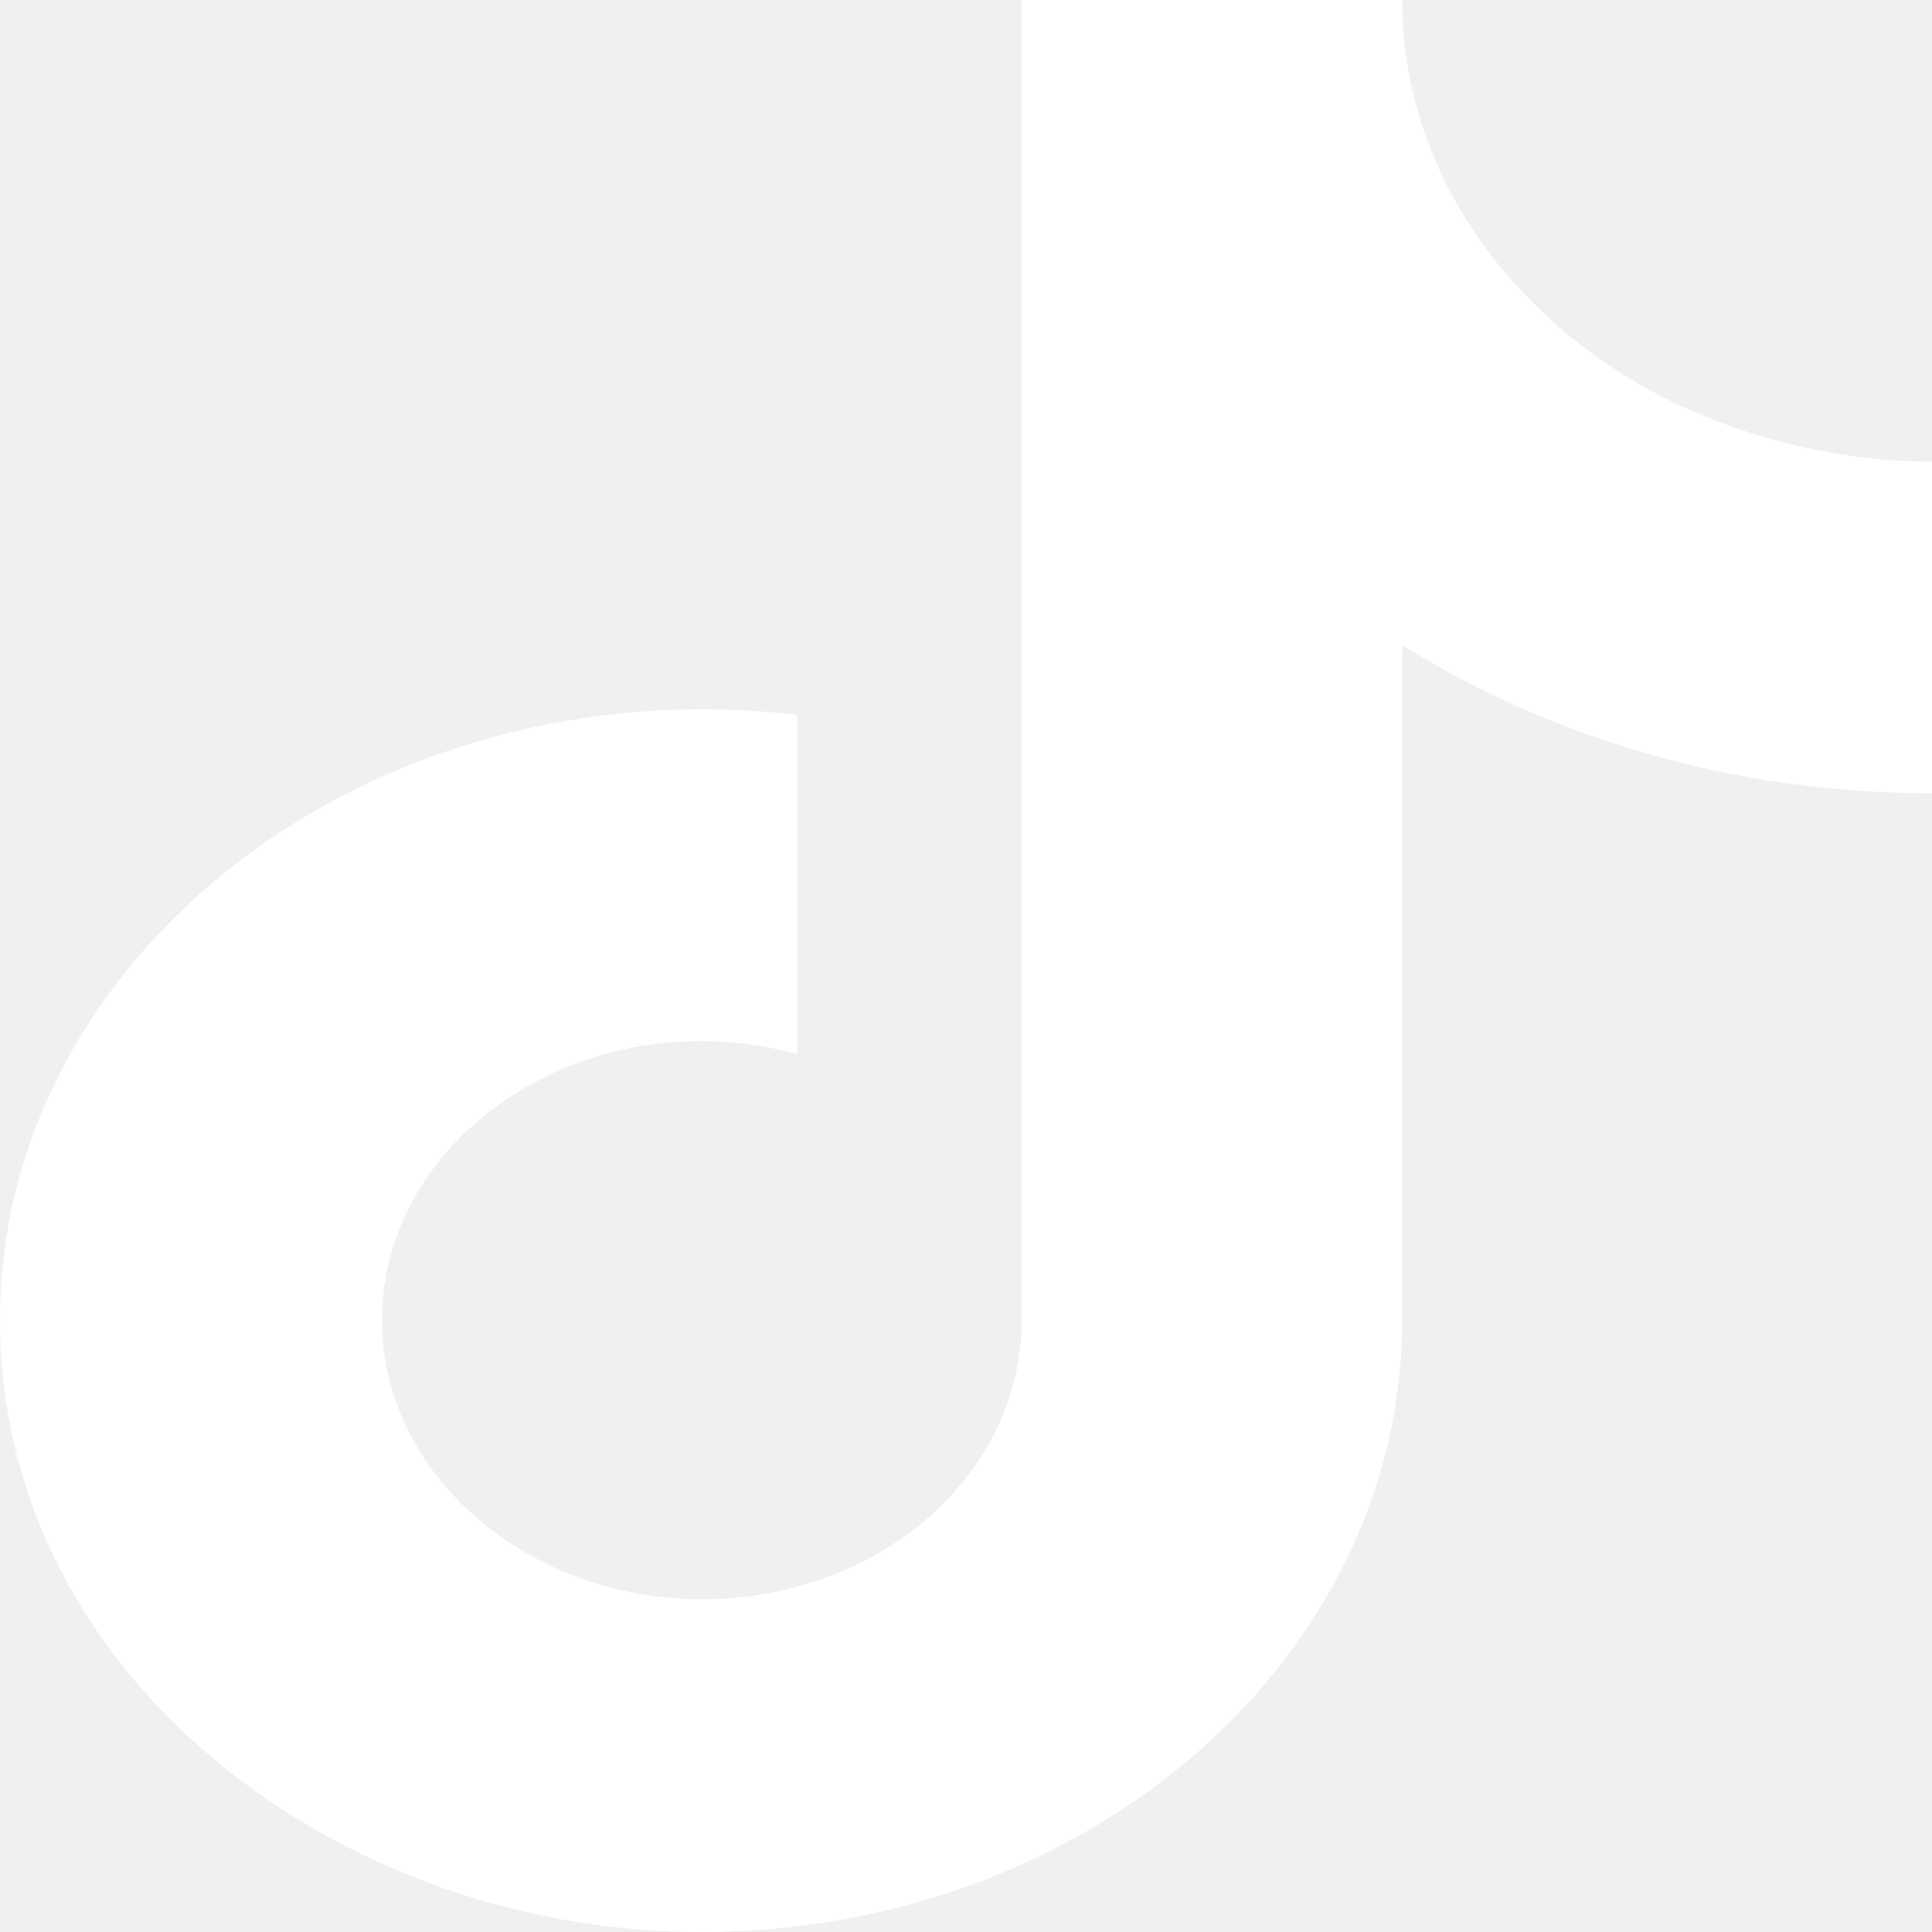
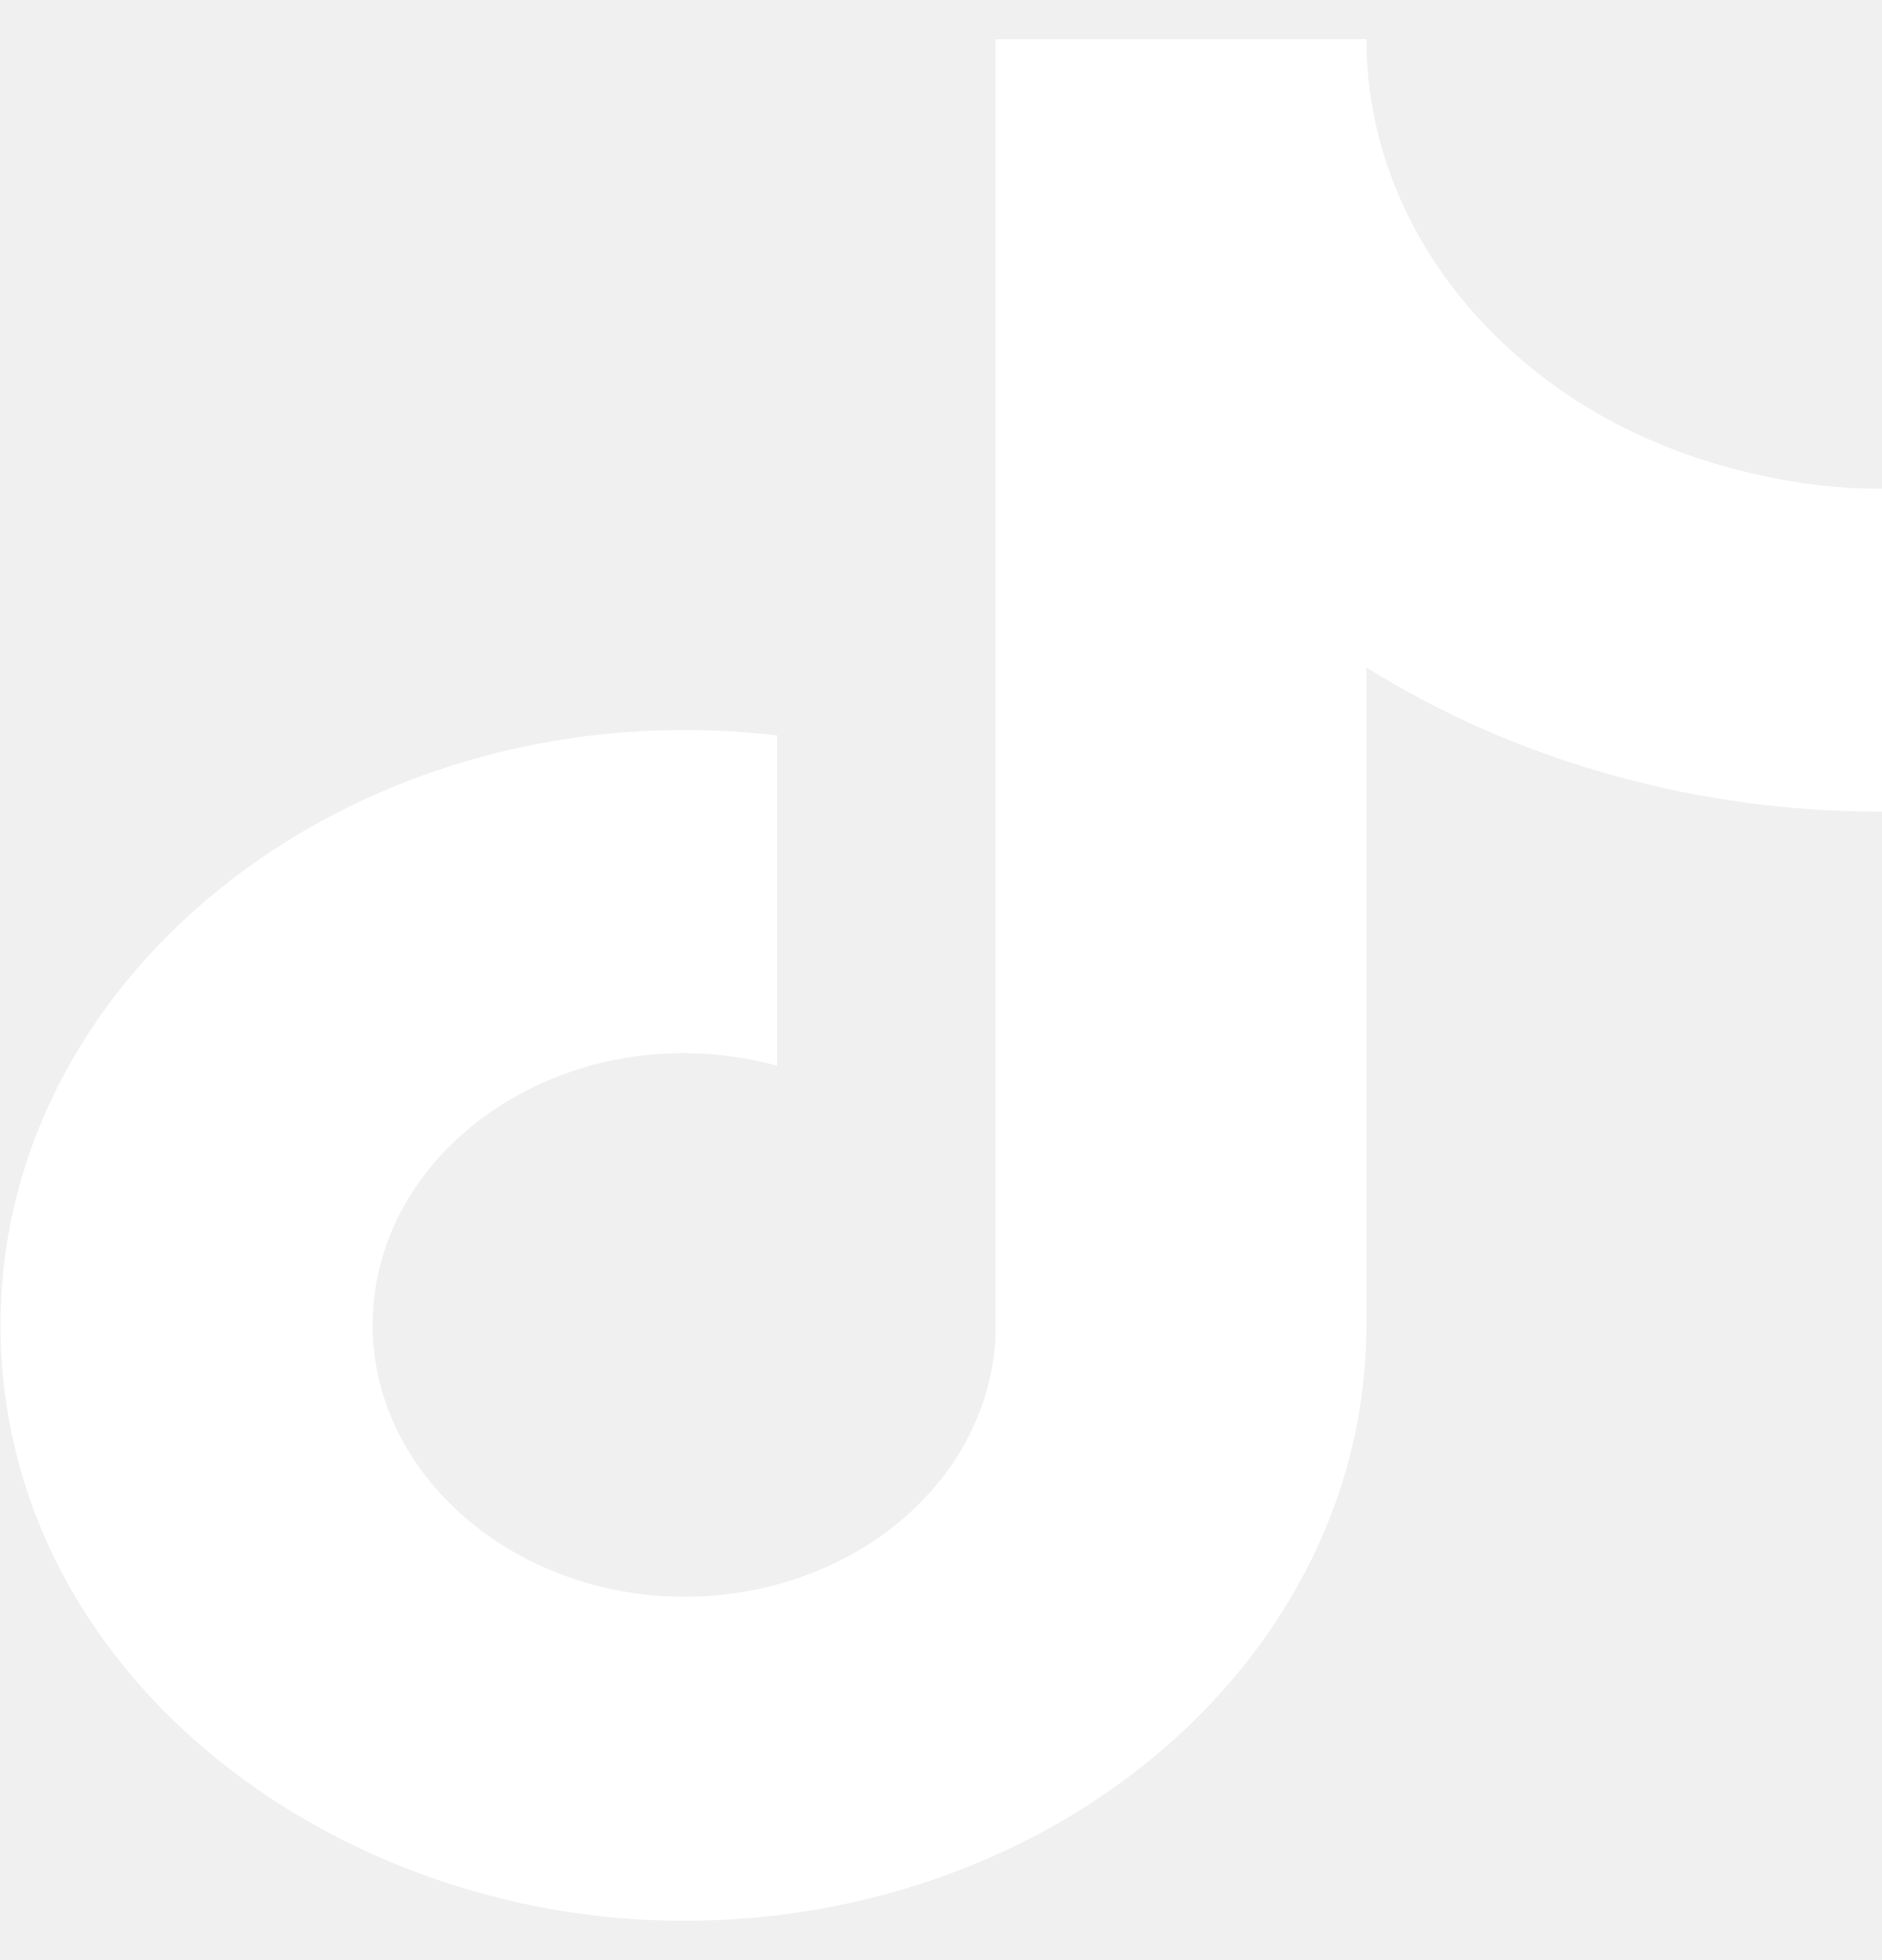
- <svg xmlns="http://www.w3.org/2000/svg" width="24" height="24" viewBox="0 0 24 24" fill="none">
-   <path d="M19.041 3.76C17.994 2.72 17.418 1.383 17.418 0H12.689V16.533C12.652 17.428 12.219 18.276 11.479 18.897C10.74 19.519 9.752 19.866 8.724 19.867C6.551 19.867 4.745 18.32 4.745 16.4C4.745 14.107 7.286 12.387 9.903 13.093V8.88C4.622 8.267 0 11.84 0 16.4C0 20.84 4.224 24 8.709 24C13.515 24 17.418 20.6 17.418 16.4V8.013C19.336 9.213 21.639 9.857 24 9.853V5.733C24 5.733 21.122 5.853 19.041 3.76Z" fill="white" />
+ <svg xmlns="http://www.w3.org/2000/svg" width="24" height="25" viewBox="0 0 24 25" fill="none">
+   <path d="M19.048 4.26C18.002 3.22 17.425 1.883 17.425 0.5H12.696V17.033C12.659 17.928 12.226 18.776 11.486 19.397C10.747 20.019 9.759 20.366 8.732 20.367C6.558 20.367 4.752 18.82 4.752 16.9C4.752 14.607 7.293 12.887 9.91 13.593V9.38C4.629 8.767 0.007 12.34 0.007 16.9C0.007 21.34 4.232 24.5 8.716 24.5C13.522 24.5 17.425 21.1 17.425 16.9V8.513C19.343 9.713 21.646 10.357 24.007 10.353V6.233C24.007 6.233 21.13 6.353 19.048 4.26Z" fill="white" />
</svg>
